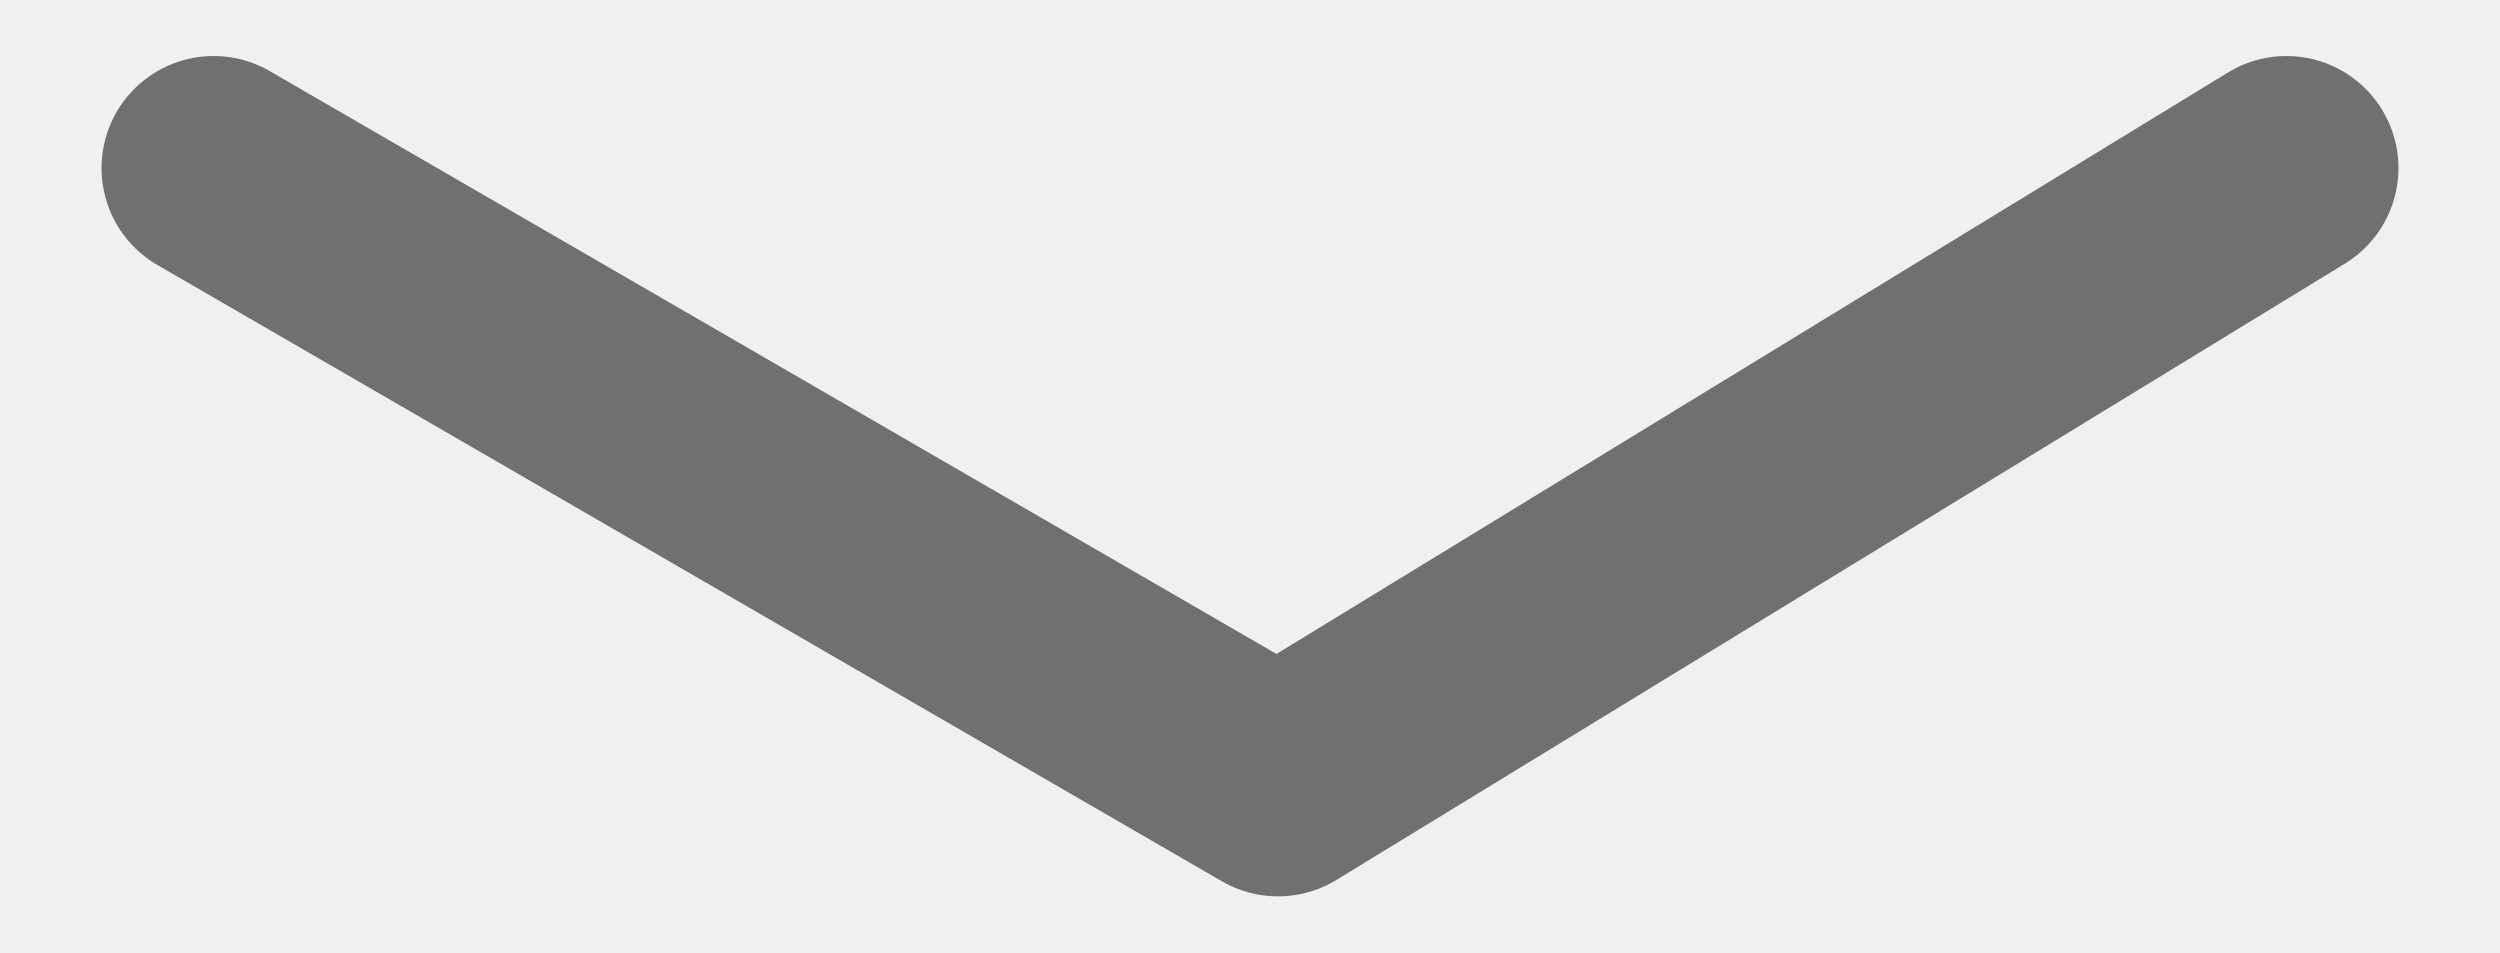
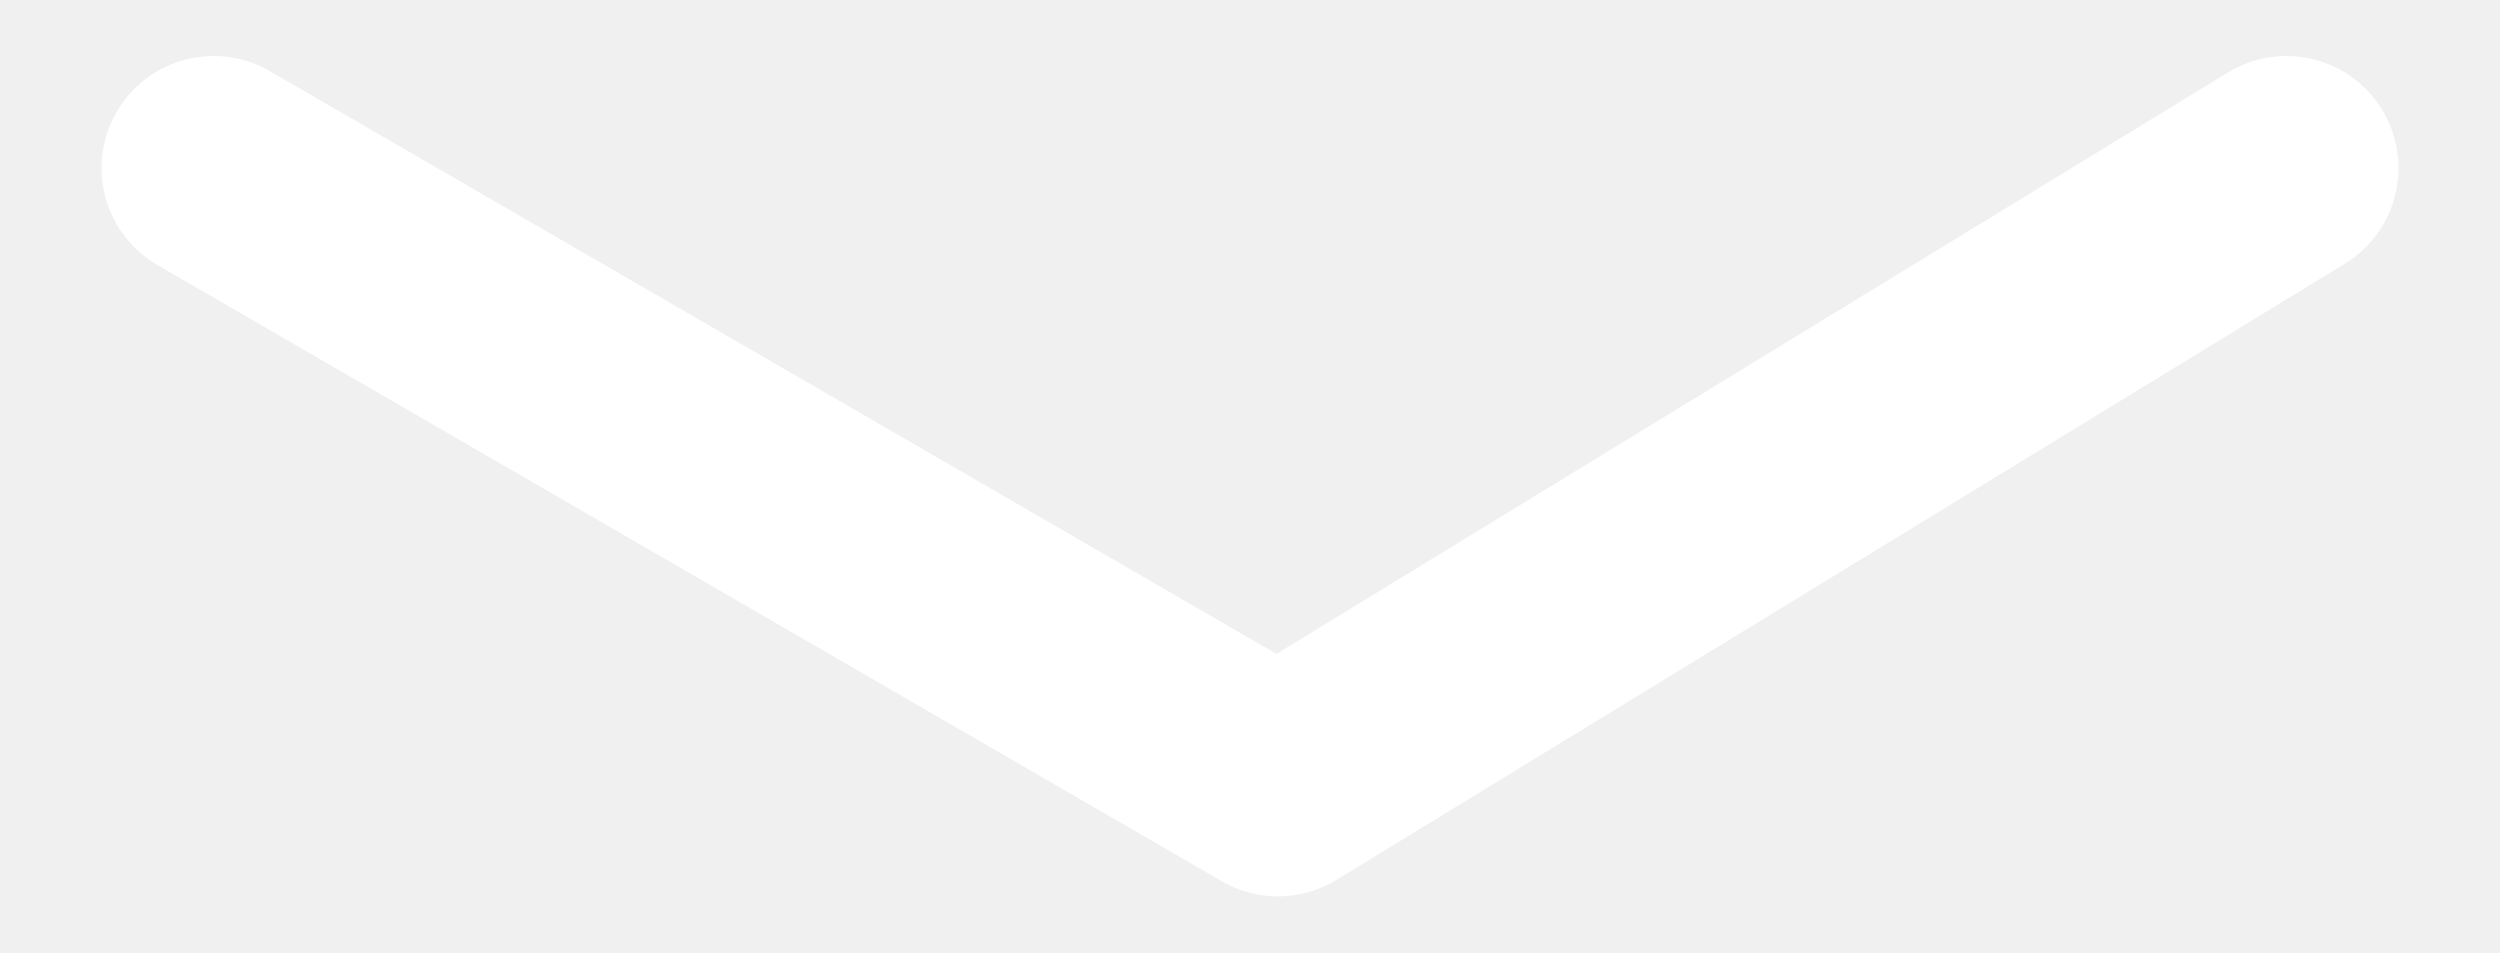
<svg xmlns="http://www.w3.org/2000/svg" viewBox="0 0 43 17" width="42" height="16" version="1.1">
-   <polyline points="3 3 22 14 40 3" stroke-linecap="round" stroke-linejoin="round" stroke="#707070" stroke-width="4" fill="none" />
+   <polyline points="3 3 22 14 40 3" stroke-linecap="round" stroke-linejoin="round" stroke="#fff" stroke-width="4" fill="none" />
</svg>
